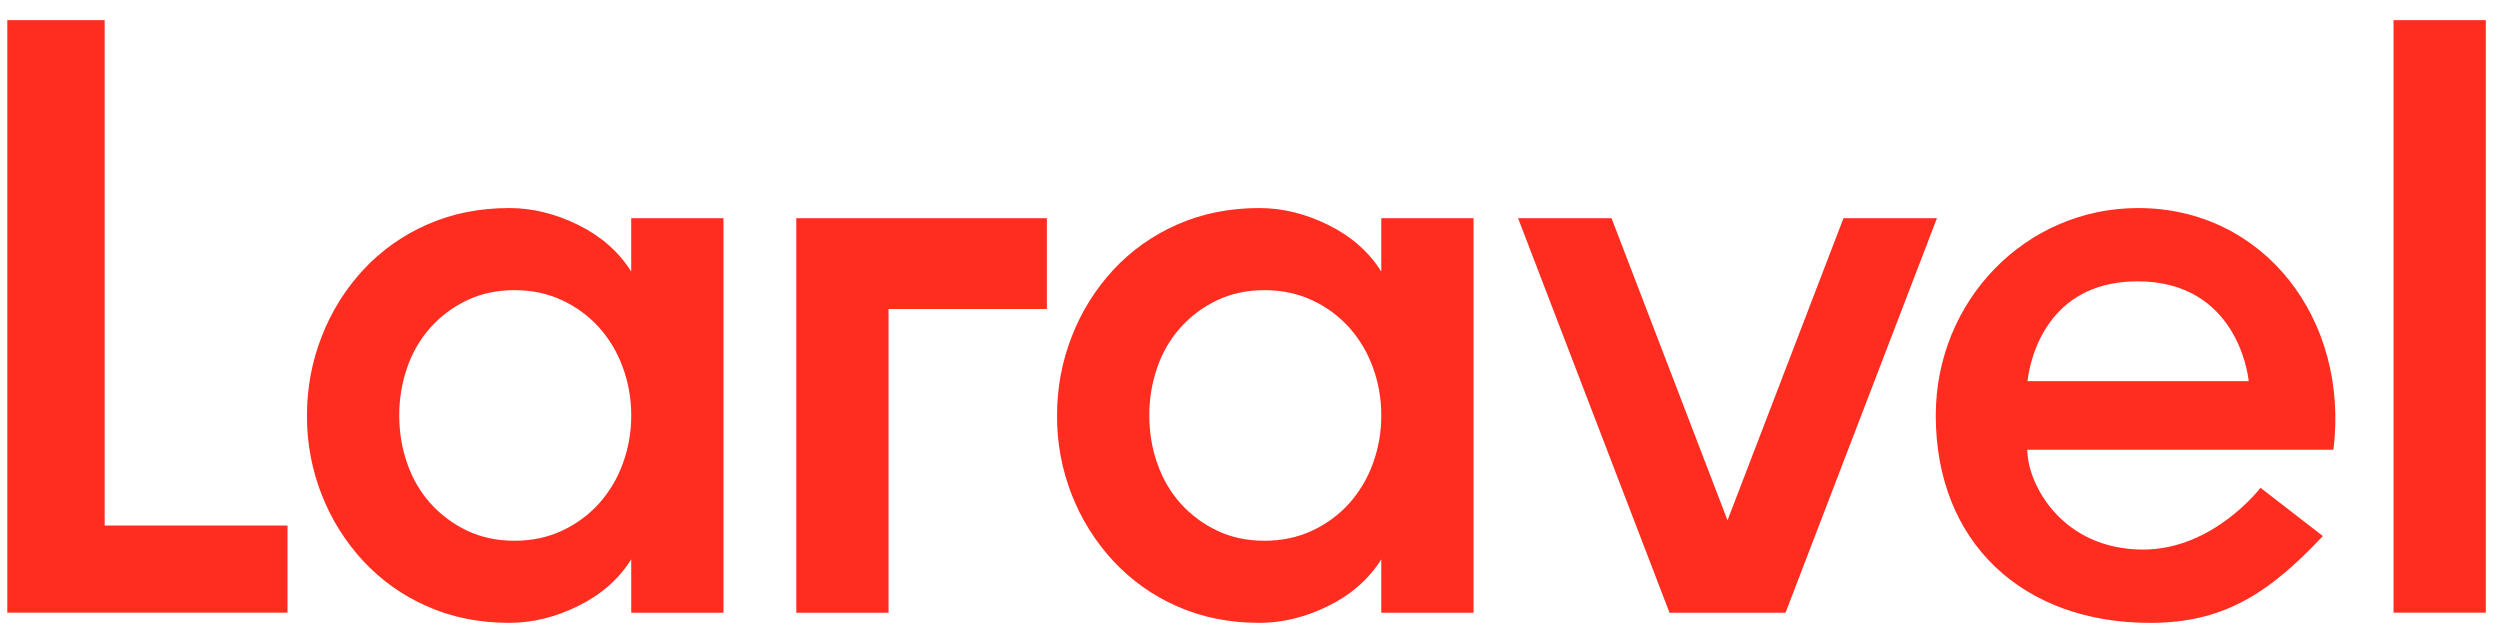
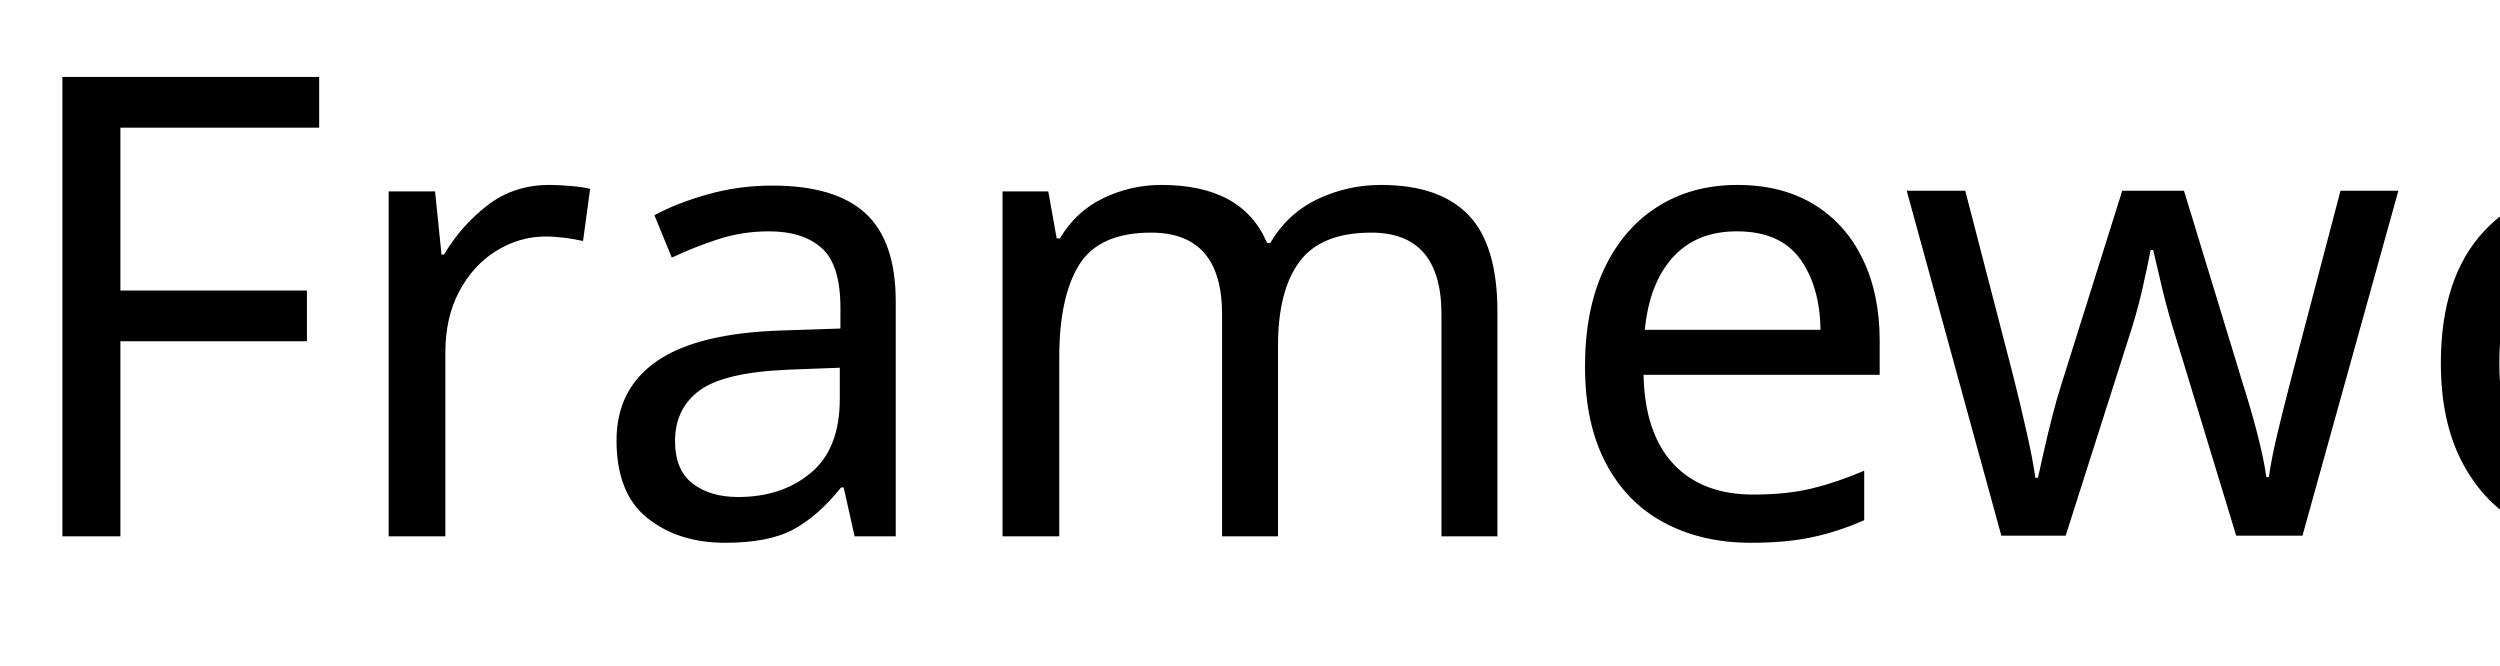
- <svg xmlns="http://www.w3.org/2000/svg" width="114" height="29" viewBox="0 0 114 29">
-   <path d="M4.773.917v23.046h8.338v3.976H.333V.917h4.44zm24.01 11.465V9.95h4.208v17.99h-4.207v-2.433c-.567.901-1.37 1.609-2.413 2.123-1.042.515-2.091.772-3.146.772-1.365 0-2.613-.25-3.745-.752a8.758 8.758 0 0 1-2.915-2.066 9.6 9.6 0 0 1-1.89-3.01 9.717 9.717 0 0 1-.677-3.63c0-1.26.225-2.464.676-3.61a9.56 9.56 0 0 1 1.891-3.03 8.766 8.766 0 0 1 2.915-2.065c1.132-.502 2.38-.752 3.745-.752 1.055 0 2.104.257 3.146.772 1.042.515 1.846 1.222 2.413 2.123zm-.386 8.763a6.293 6.293 0 0 0 .387-2.2c0-.773-.13-1.506-.387-2.2a5.58 5.58 0 0 0-1.08-1.815 5.233 5.233 0 0 0-1.68-1.236c-.656-.308-1.383-.463-2.18-.463-.799 0-1.52.155-2.163.463a5.29 5.29 0 0 0-1.66 1.236 5.307 5.307 0 0 0-1.06 1.814 6.56 6.56 0 0 0-.368 2.2c0 .772.122 1.506.367 2.2.244.696.598 1.3 1.062 1.815a5.279 5.279 0 0 0 1.66 1.236c.642.309 1.363.463 2.161.463s1.525-.154 2.181-.463a5.222 5.222 0 0 0 1.68-1.236 5.575 5.575 0 0 0 1.08-1.814zm7.914 6.794V9.95h11.427v4.141h-7.22v13.85h-4.207zm26.675-15.557V9.95h4.208v17.99h-4.208v-2.433c-.566.901-1.37 1.609-2.413 2.123-1.042.515-2.09.772-3.146.772-1.364 0-2.612-.25-3.744-.752a8.758 8.758 0 0 1-2.915-2.066 9.6 9.6 0 0 1-1.891-3.01 9.717 9.717 0 0 1-.676-3.63c0-1.26.225-2.464.676-3.61a9.56 9.56 0 0 1 1.89-3.03 8.766 8.766 0 0 1 2.916-2.065c1.132-.502 2.38-.752 3.744-.752 1.055 0 2.104.257 3.146.772 1.043.515 1.847 1.222 2.413 2.123zm-.386 8.763a6.293 6.293 0 0 0 .386-2.2c0-.773-.13-1.506-.386-2.2a5.58 5.58 0 0 0-1.08-1.815 5.233 5.233 0 0 0-1.68-1.236c-.656-.308-1.384-.463-2.181-.463-.798 0-1.519.155-2.162.463a5.29 5.29 0 0 0-1.66 1.236 5.307 5.307 0 0 0-1.061 1.814 6.56 6.56 0 0 0-.367 2.2c0 .772.121 1.506.367 2.2.244.696.598 1.3 1.061 1.815a5.279 5.279 0 0 0 1.66 1.236c.643.309 1.364.463 2.162.463.797 0 1.525-.154 2.181-.463a5.222 5.222 0 0 0 1.68-1.236 5.575 5.575 0 0 0 1.08-1.814zM84.063 9.95h4.262L81.42 27.94H76.13L69.224 9.95h4.262l5.289 13.776L84.063 9.95zm13.44-.463c5.729 0 9.636 5.078 8.902 11.021H92.446c0 1.552 1.567 4.552 5.288 4.552 3.2 0 5.345-2.815 5.346-2.817l2.843 2.2c-2.542 2.713-4.623 3.96-7.882 3.96-5.823 0-9.77-3.684-9.77-9.458 0-5.223 4.079-9.458 9.231-9.458zm-5.046 7.894h10.084c-.031-.346-.578-4.552-5.072-4.552-4.495 0-4.98 4.206-5.012 4.552zm16.688 10.558V.917h4.208v27.022h-4.208z" fill="#FF2D20" fill-rule="evenodd" />
+ <svg xmlns="http://www.w3.org/2000/svg" viewBox="0 0 303.03 80.69">
+   <defs>
+     <style>.cls-1{font-size:78px;font-family:Isonorm;}</style>
+   </defs>
+   <g id="Layer_2" data-name="Layer 2">
+     <g id="Layer_1-2" data-name="Layer 1">
+       <text class="cls-1" transform="translate(0 65.01)">Framework</text>
+     </g>
+   </g>
</svg>
